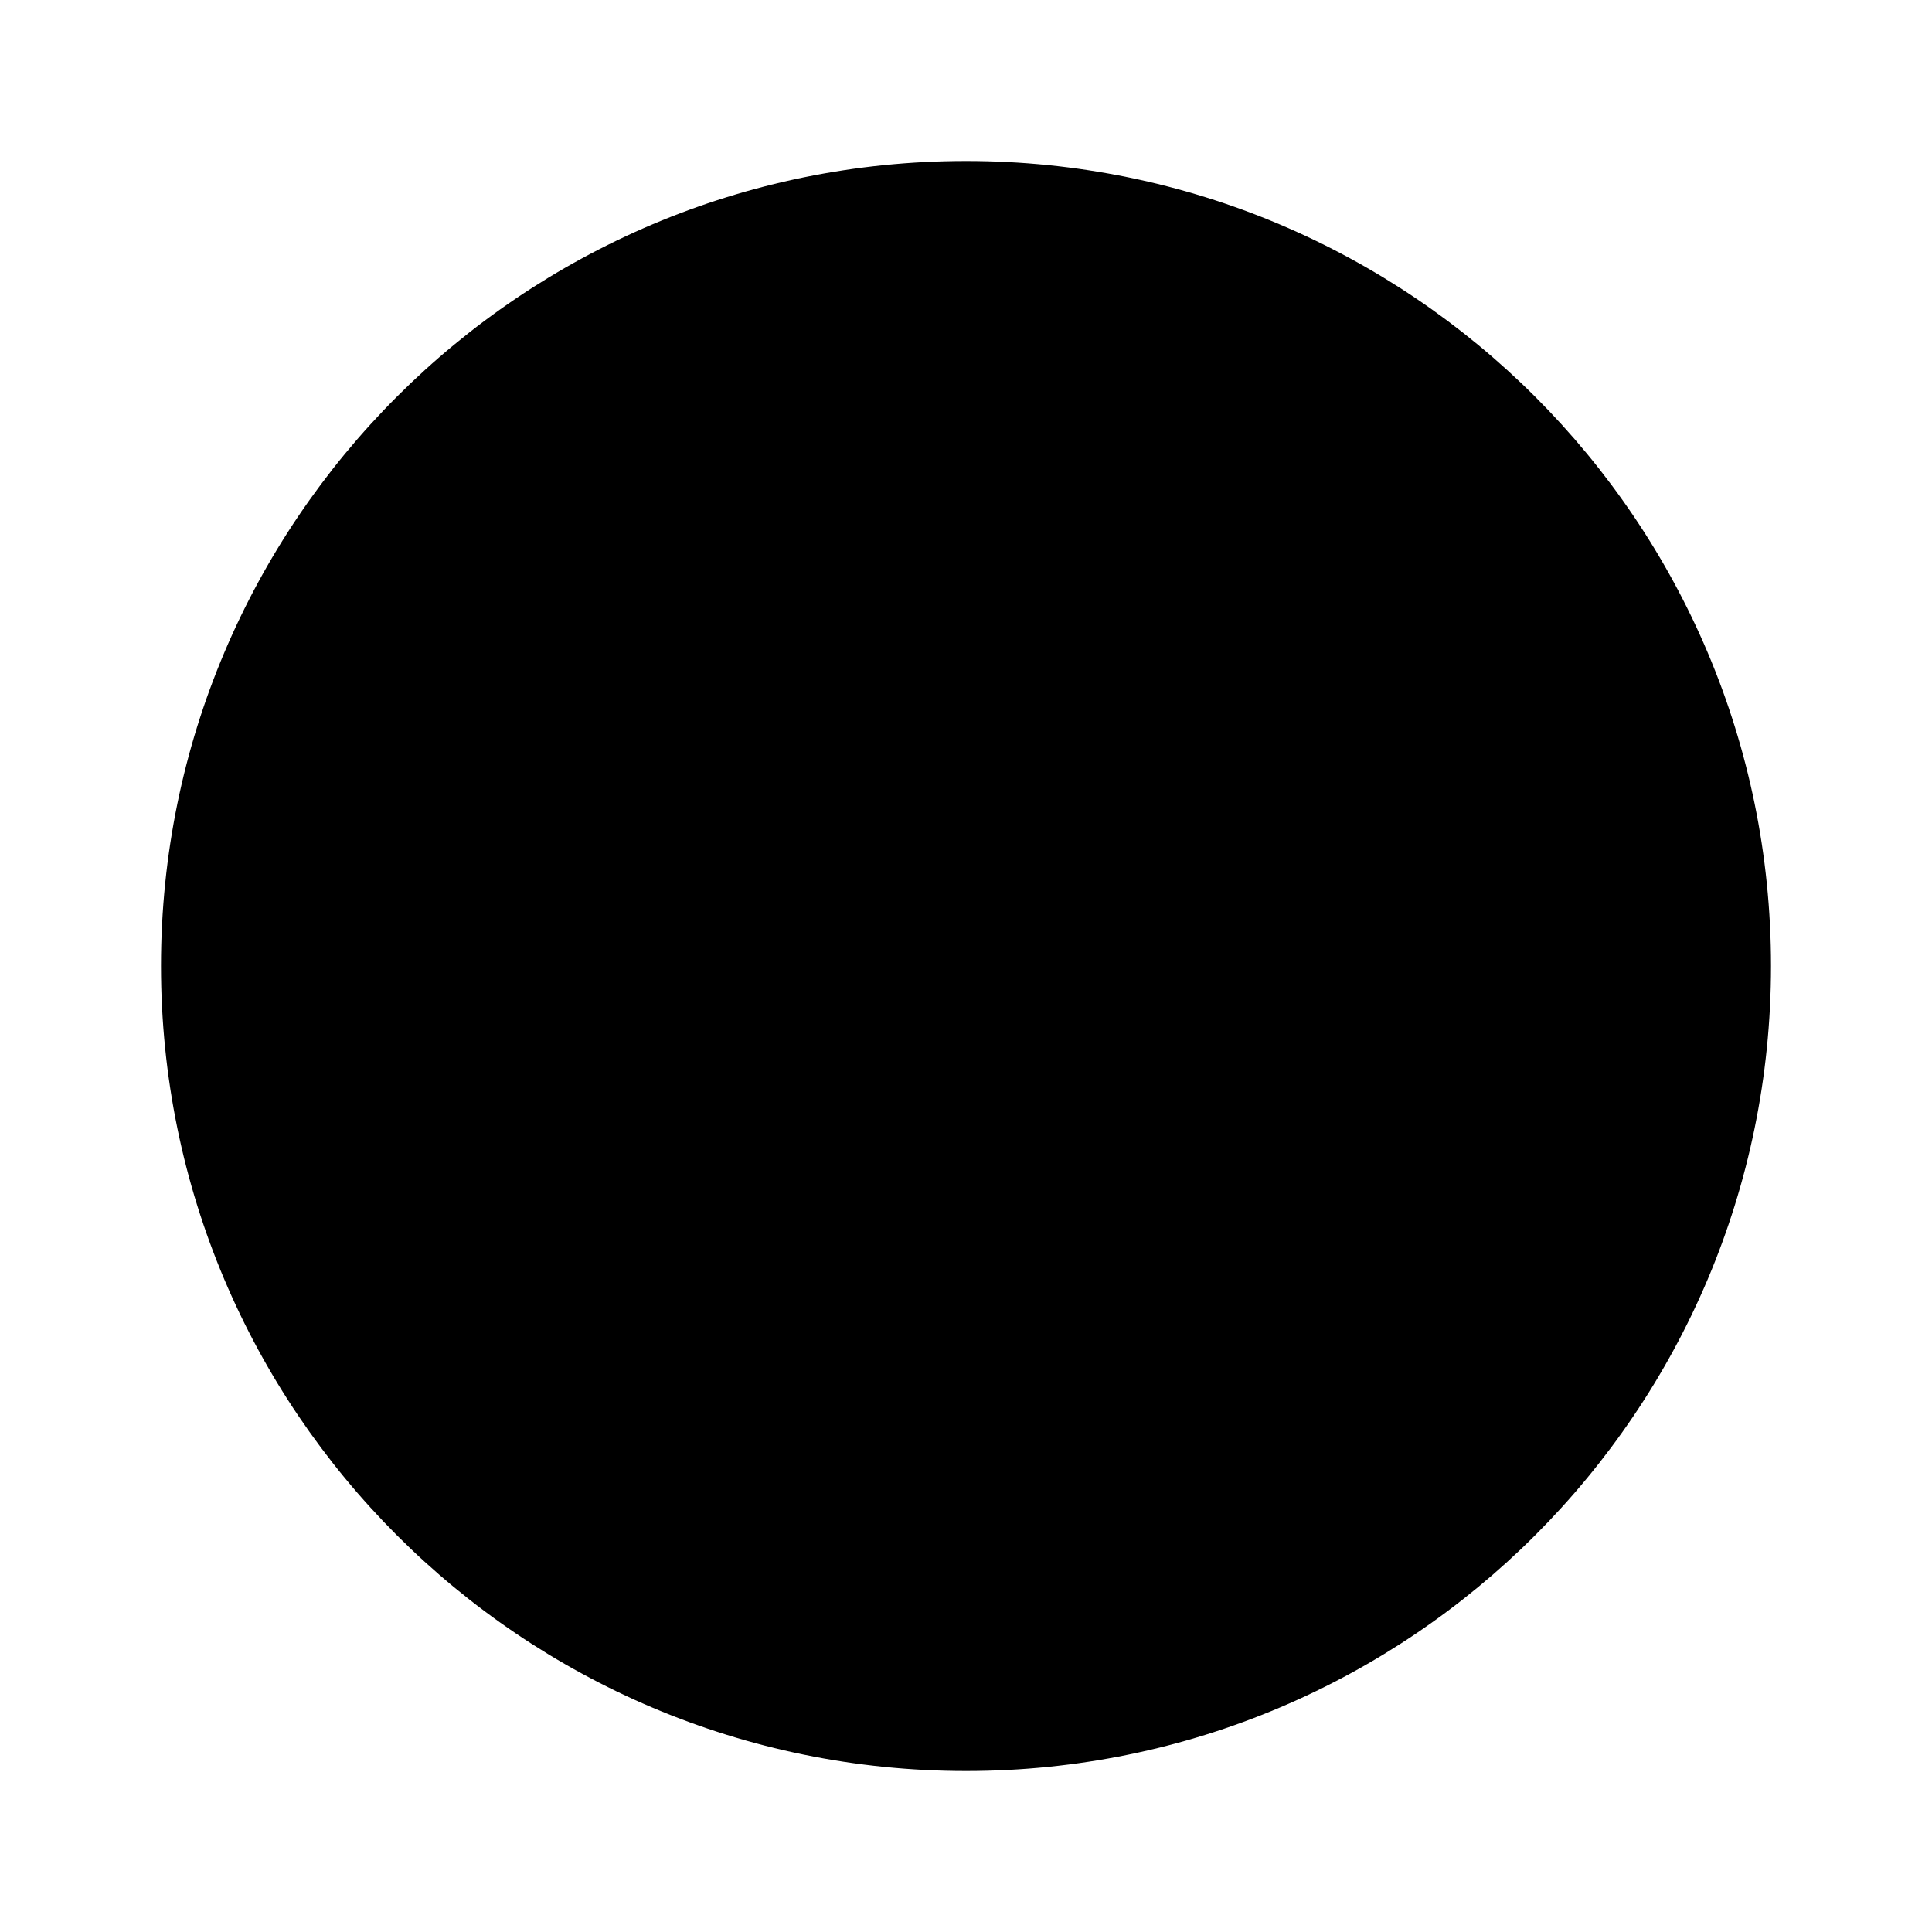
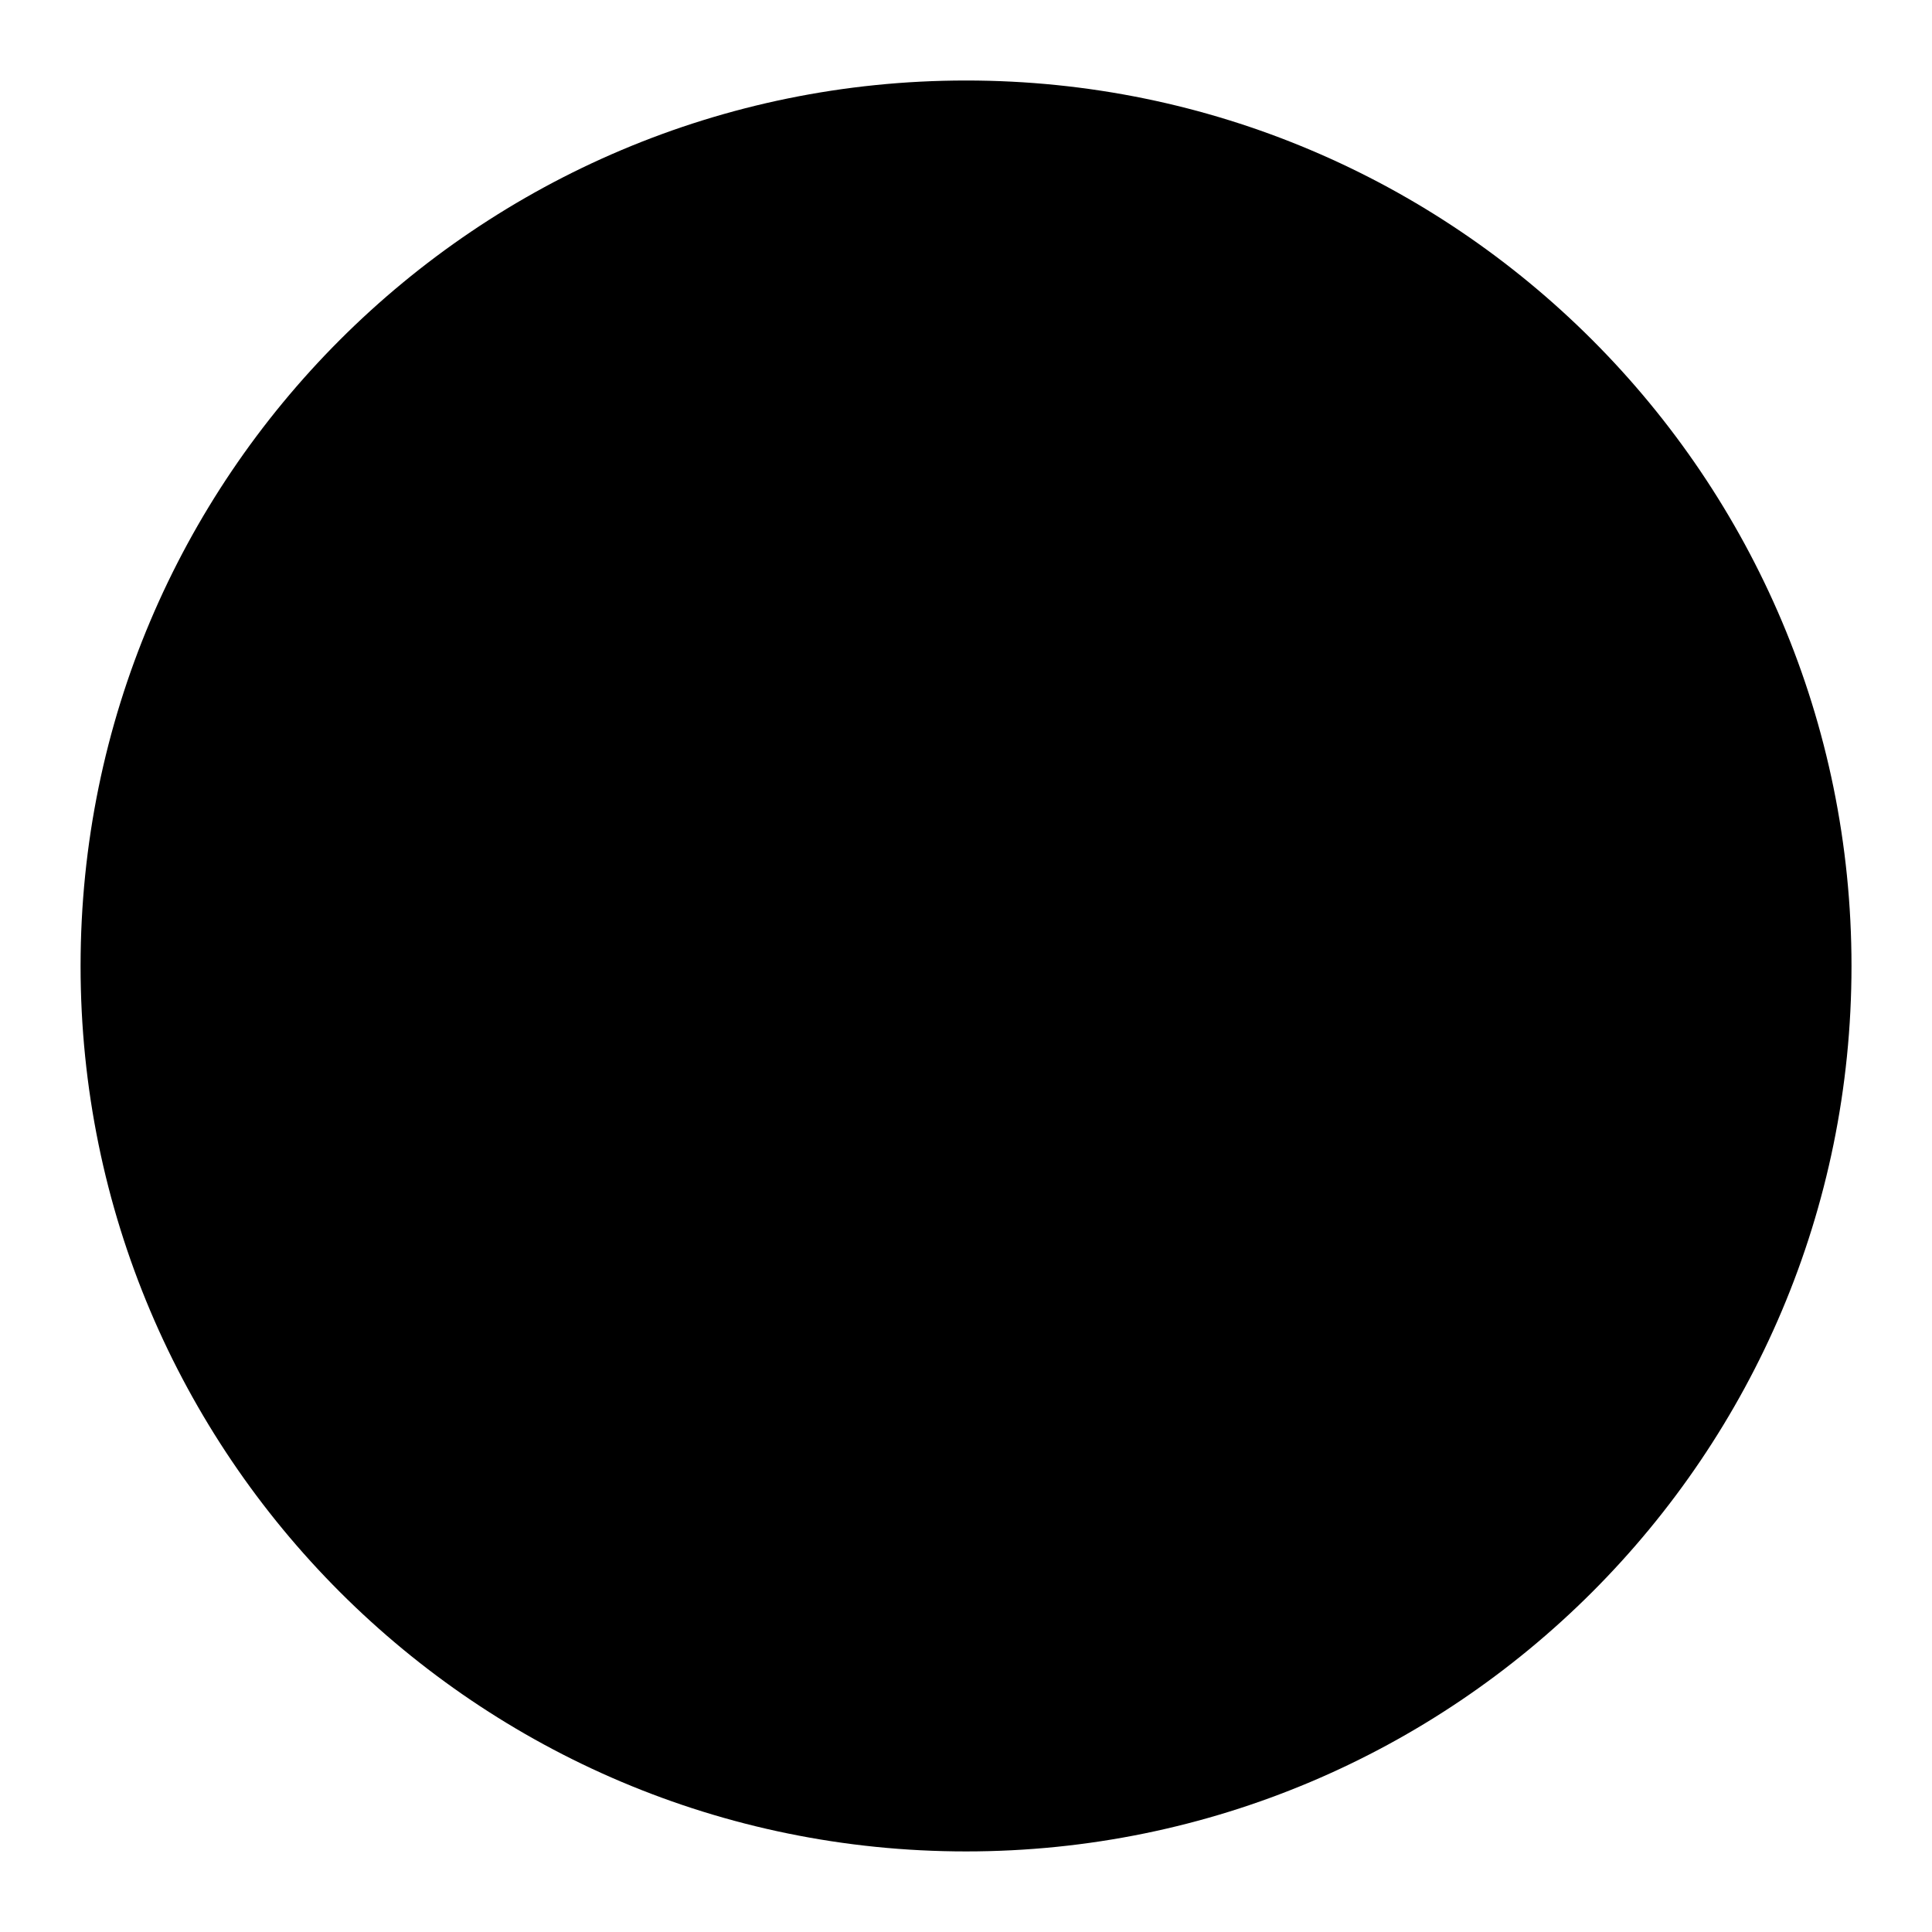
<svg xmlns="http://www.w3.org/2000/svg" width="24" height="24" viewBox="0 0 24 24" fill="none">
-   <path d="M2 11.999C2.001 6.477 6.478 2 12.001 2C17.523 2 22 6.478 22 12C21.999 17.522 17.523 22 12.001 22C6.478 22 2 17.522 2 11.999Z" fill="black" />
+   <path d="M1.001 11.998C1.002 5.924 5.926 1 12.001 1C18.076 1 23 5.925 23 12C23 18.075 18.075 22.999 12.001 22.999C5.926 22.999 1 18.073 1.001 11.998Z" fill="black" />
</svg>
